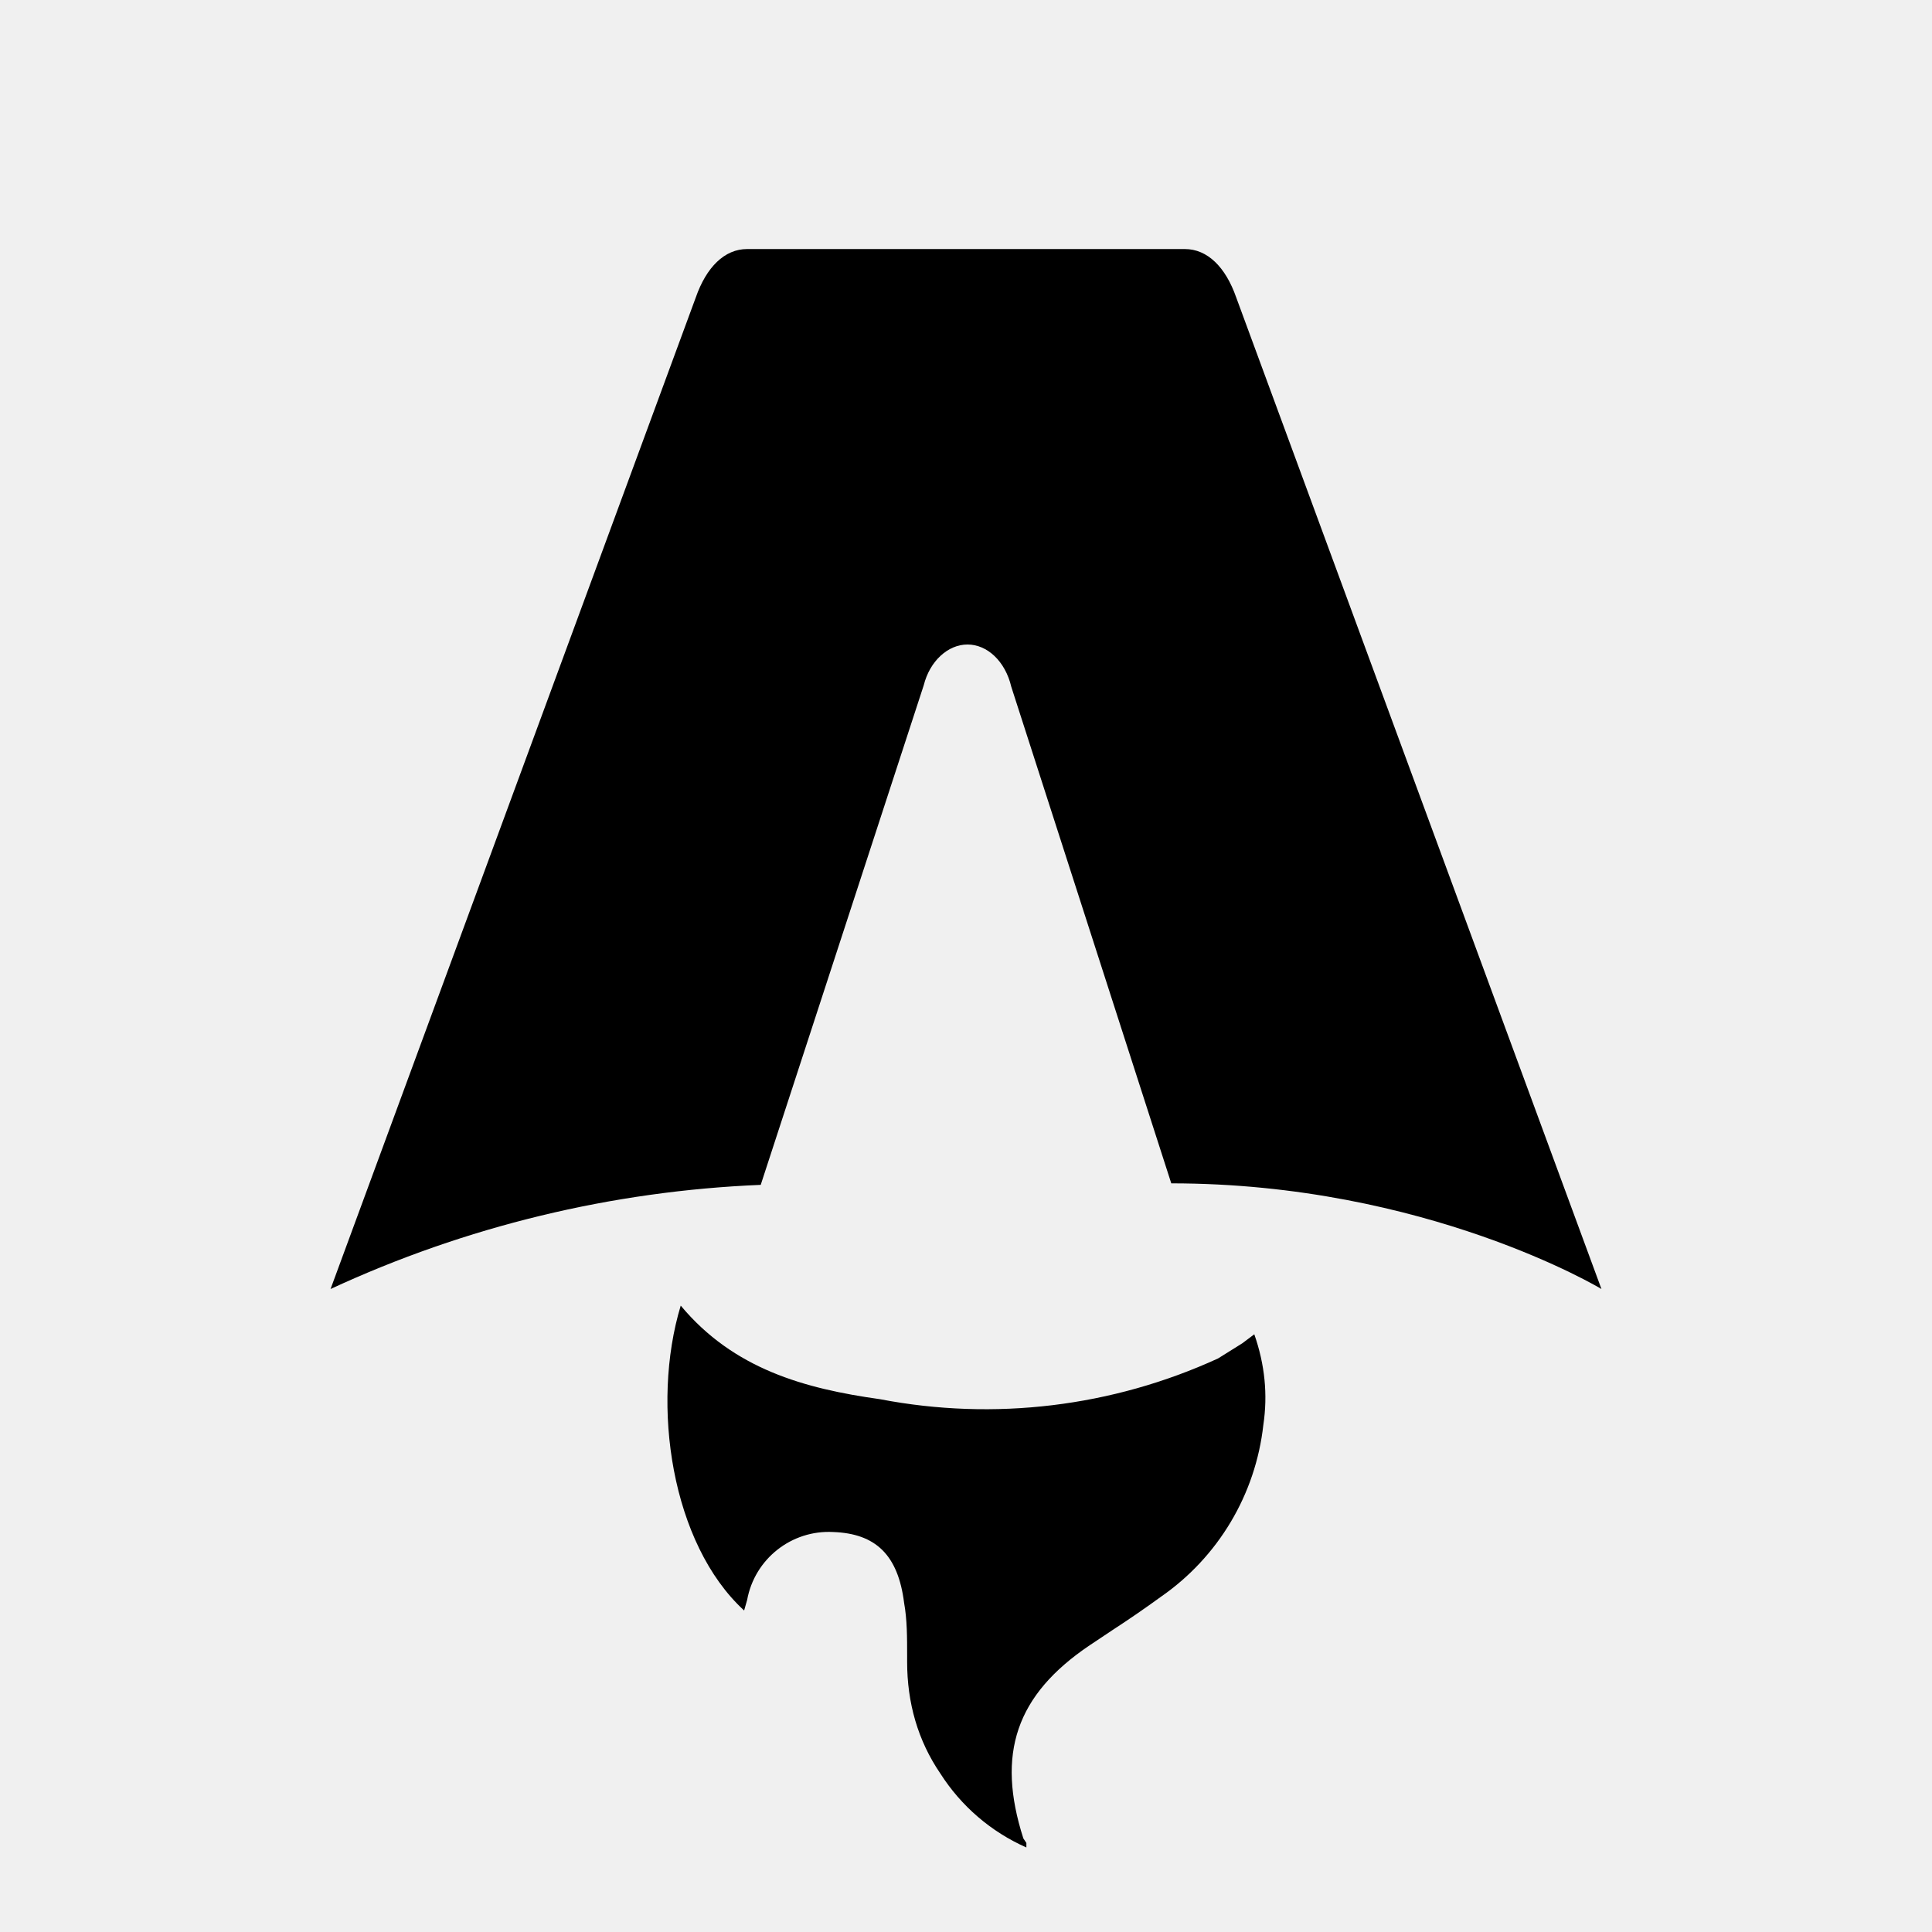
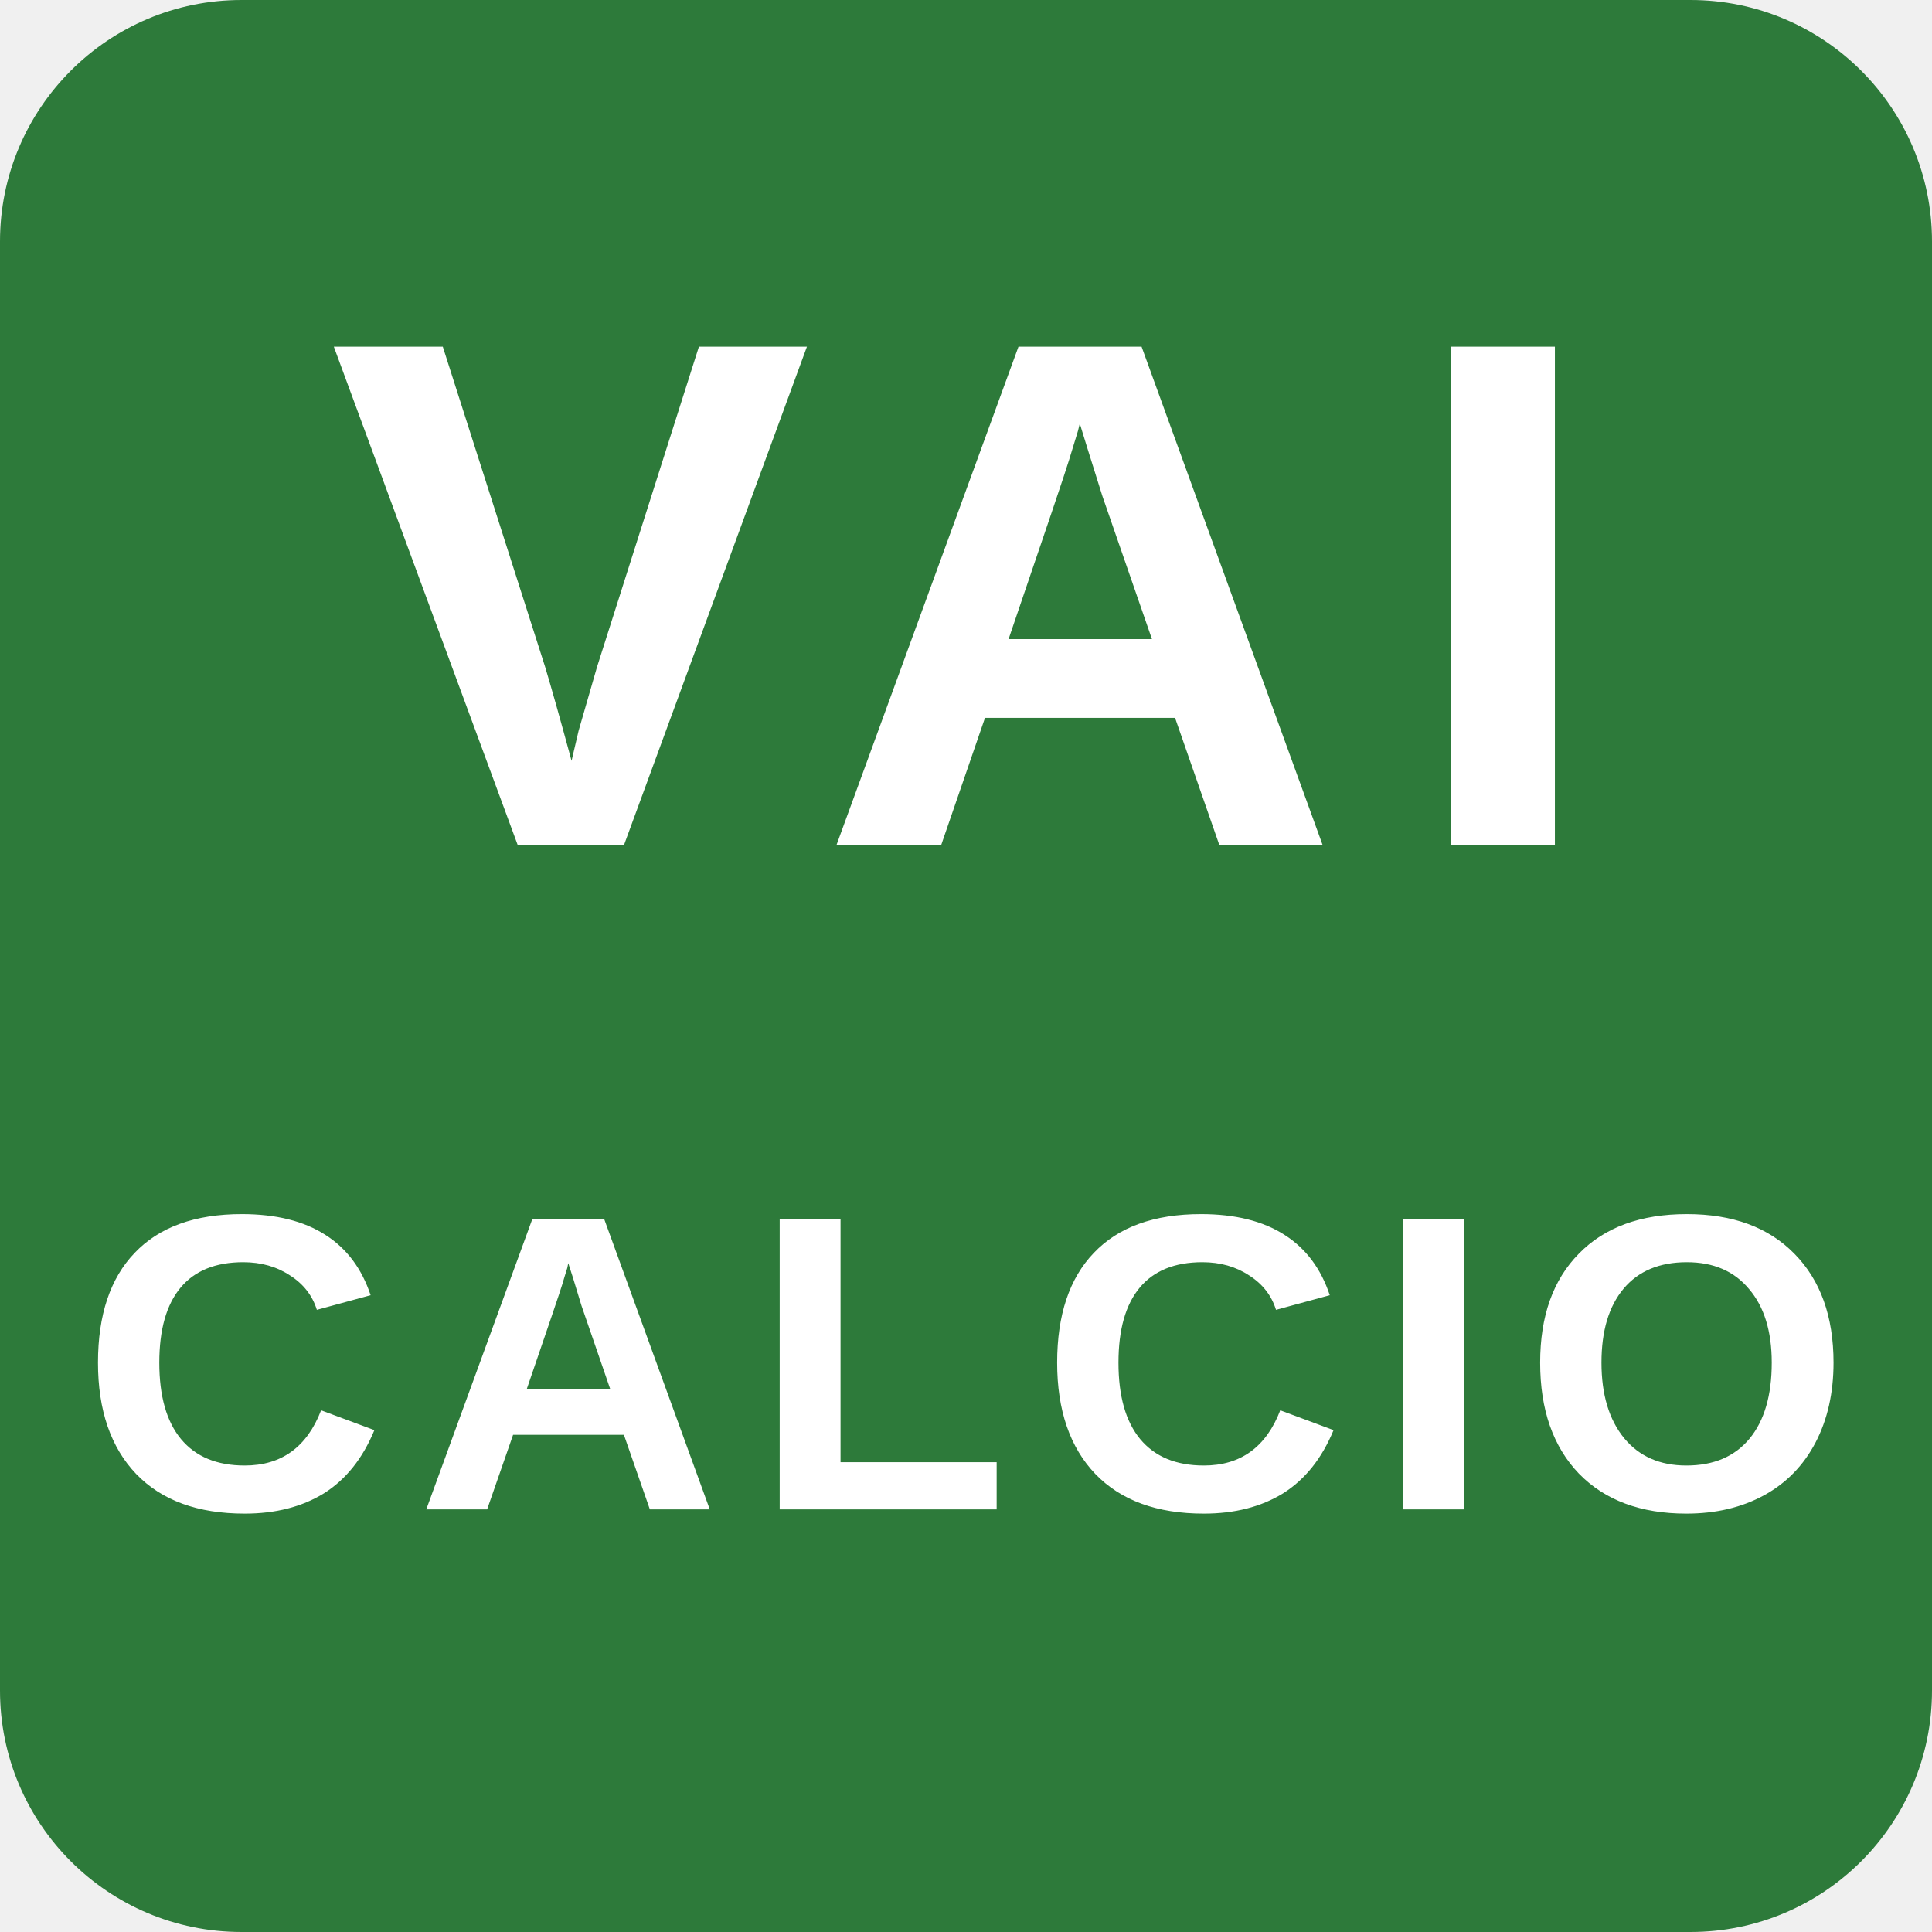
- <svg xmlns="http://www.w3.org/2000/svg" fill="none" viewBox="0 0 128 128">
-   <path d="M50.4 78.5a75.1 75.1 0 0 0-28.5 6.9l24.2-65.7c.7-2 1.9-3.2 3.4-3.2h29c1.5 0 2.7 1.2 3.4 3.2l24.2 65.7s-11.6-7-28.5-7L67 45.5c-.4-1.7-1.6-2.8-2.9-2.8-1.3 0-2.5 1.1-2.9 2.7L50.4 78.5Zm-1.1 28.2Zm-4.2-20.2c-2 6.6-.6 15.8 4.2 20.2a17.5 17.5 0 0 1 .2-.7 5.5 5.5 0 0 1 5.7-4.5c2.8.1 4.3 1.5 4.7 4.7.2 1.1.2 2.3.2 3.5v.4c0 2.7.7 5.2 2.2 7.4a13 13 0 0 0 5.7 4.9v-.3l-.2-.3c-1.8-5.6-.5-9.5 4.4-12.8l1.5-1a73 73 0 0 0 3.2-2.2 16 16 0 0 0 6.8-11.4c.3-2 .1-4-.6-6l-.8.6-1.6 1a37 37 0 0 1-22.4 2.7c-5-.7-9.7-2-13.2-6.2Z" />
-   <style>
-         path { fill: #000; }
-         @media (prefers-color-scheme: dark) {
-             path { fill: #FFF; }
-         }
-     </style>
+ <svg xmlns="http://www.w3.org/2000/svg" viewBox="0 0 64 64" width="64" height="64">
+   <rect width="64" height="64" rx="8" fill="#2D7A3A" />
+   <text x="32" y="28" font-family="Arial Black, Arial, sans-serif" font-weight="900" font-size="24" text-anchor="middle" fill="#FFFFFF" letter-spacing="2">VAI</text>
+   <text x="32" y="50" font-family="Arial Black, Arial, sans-serif" font-weight="900" font-size="14" text-anchor="middle" fill="#FFFFFF" letter-spacing="1">CALCIO</text>
</svg>
